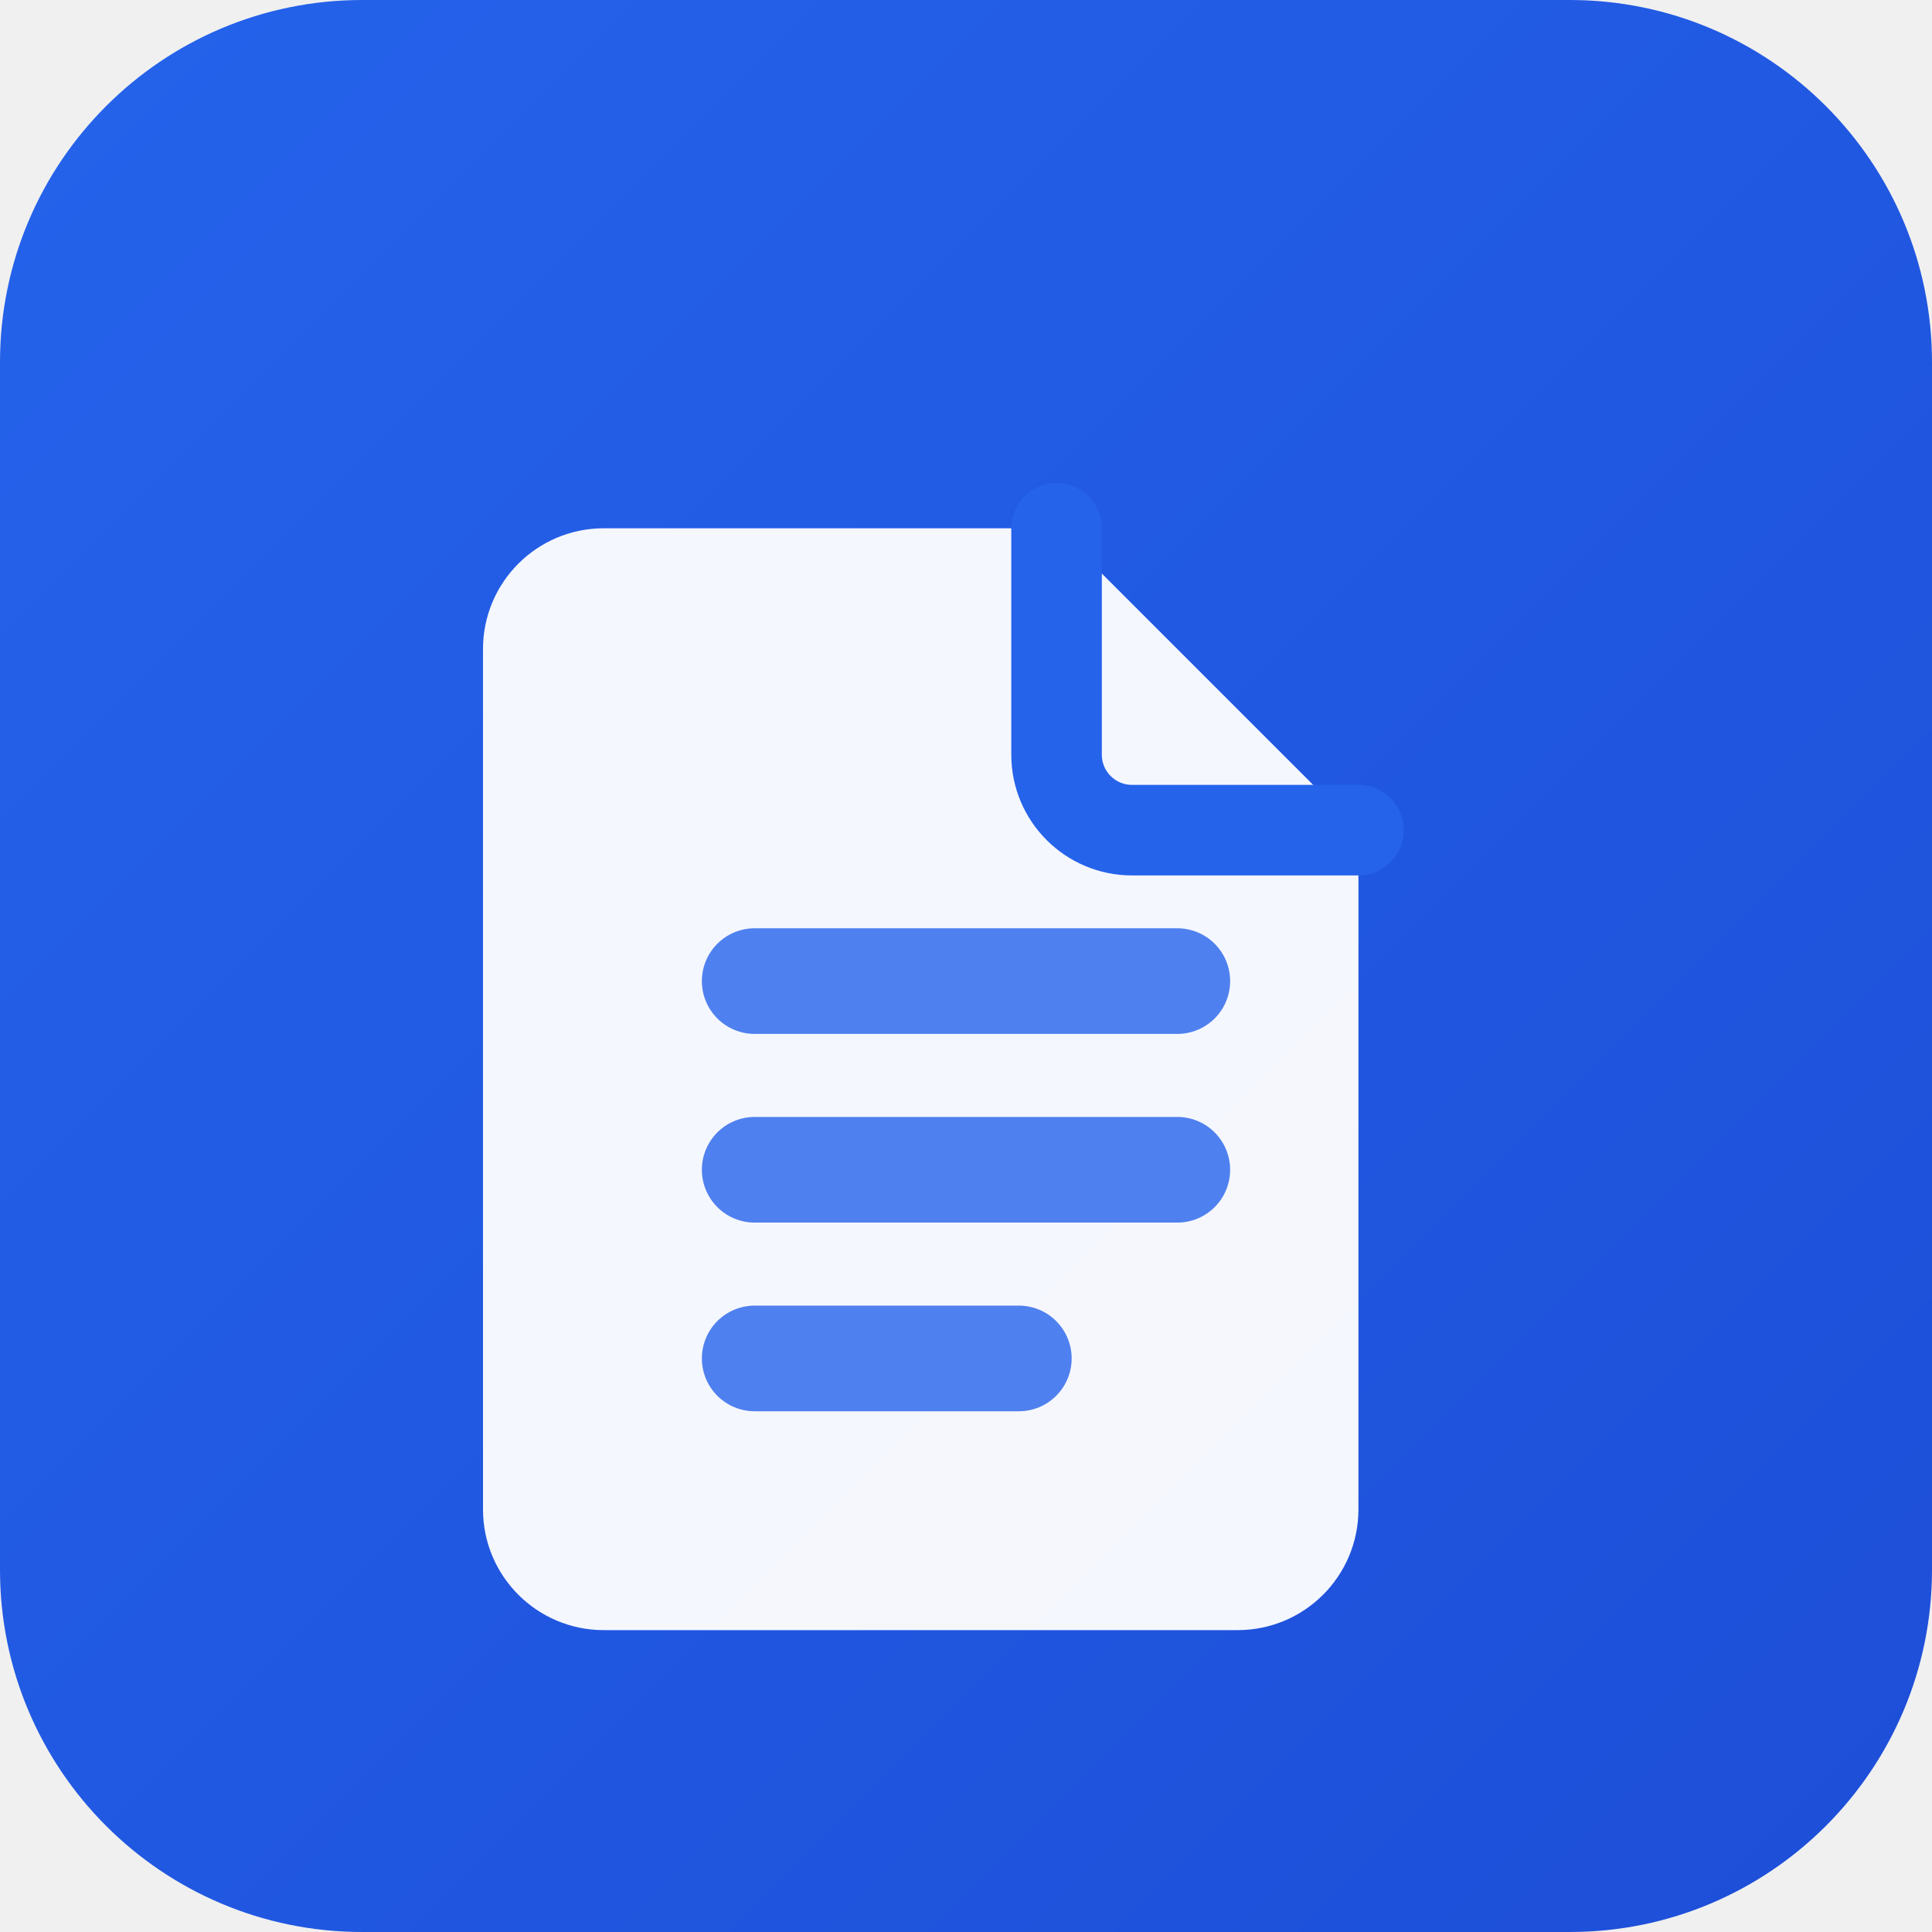
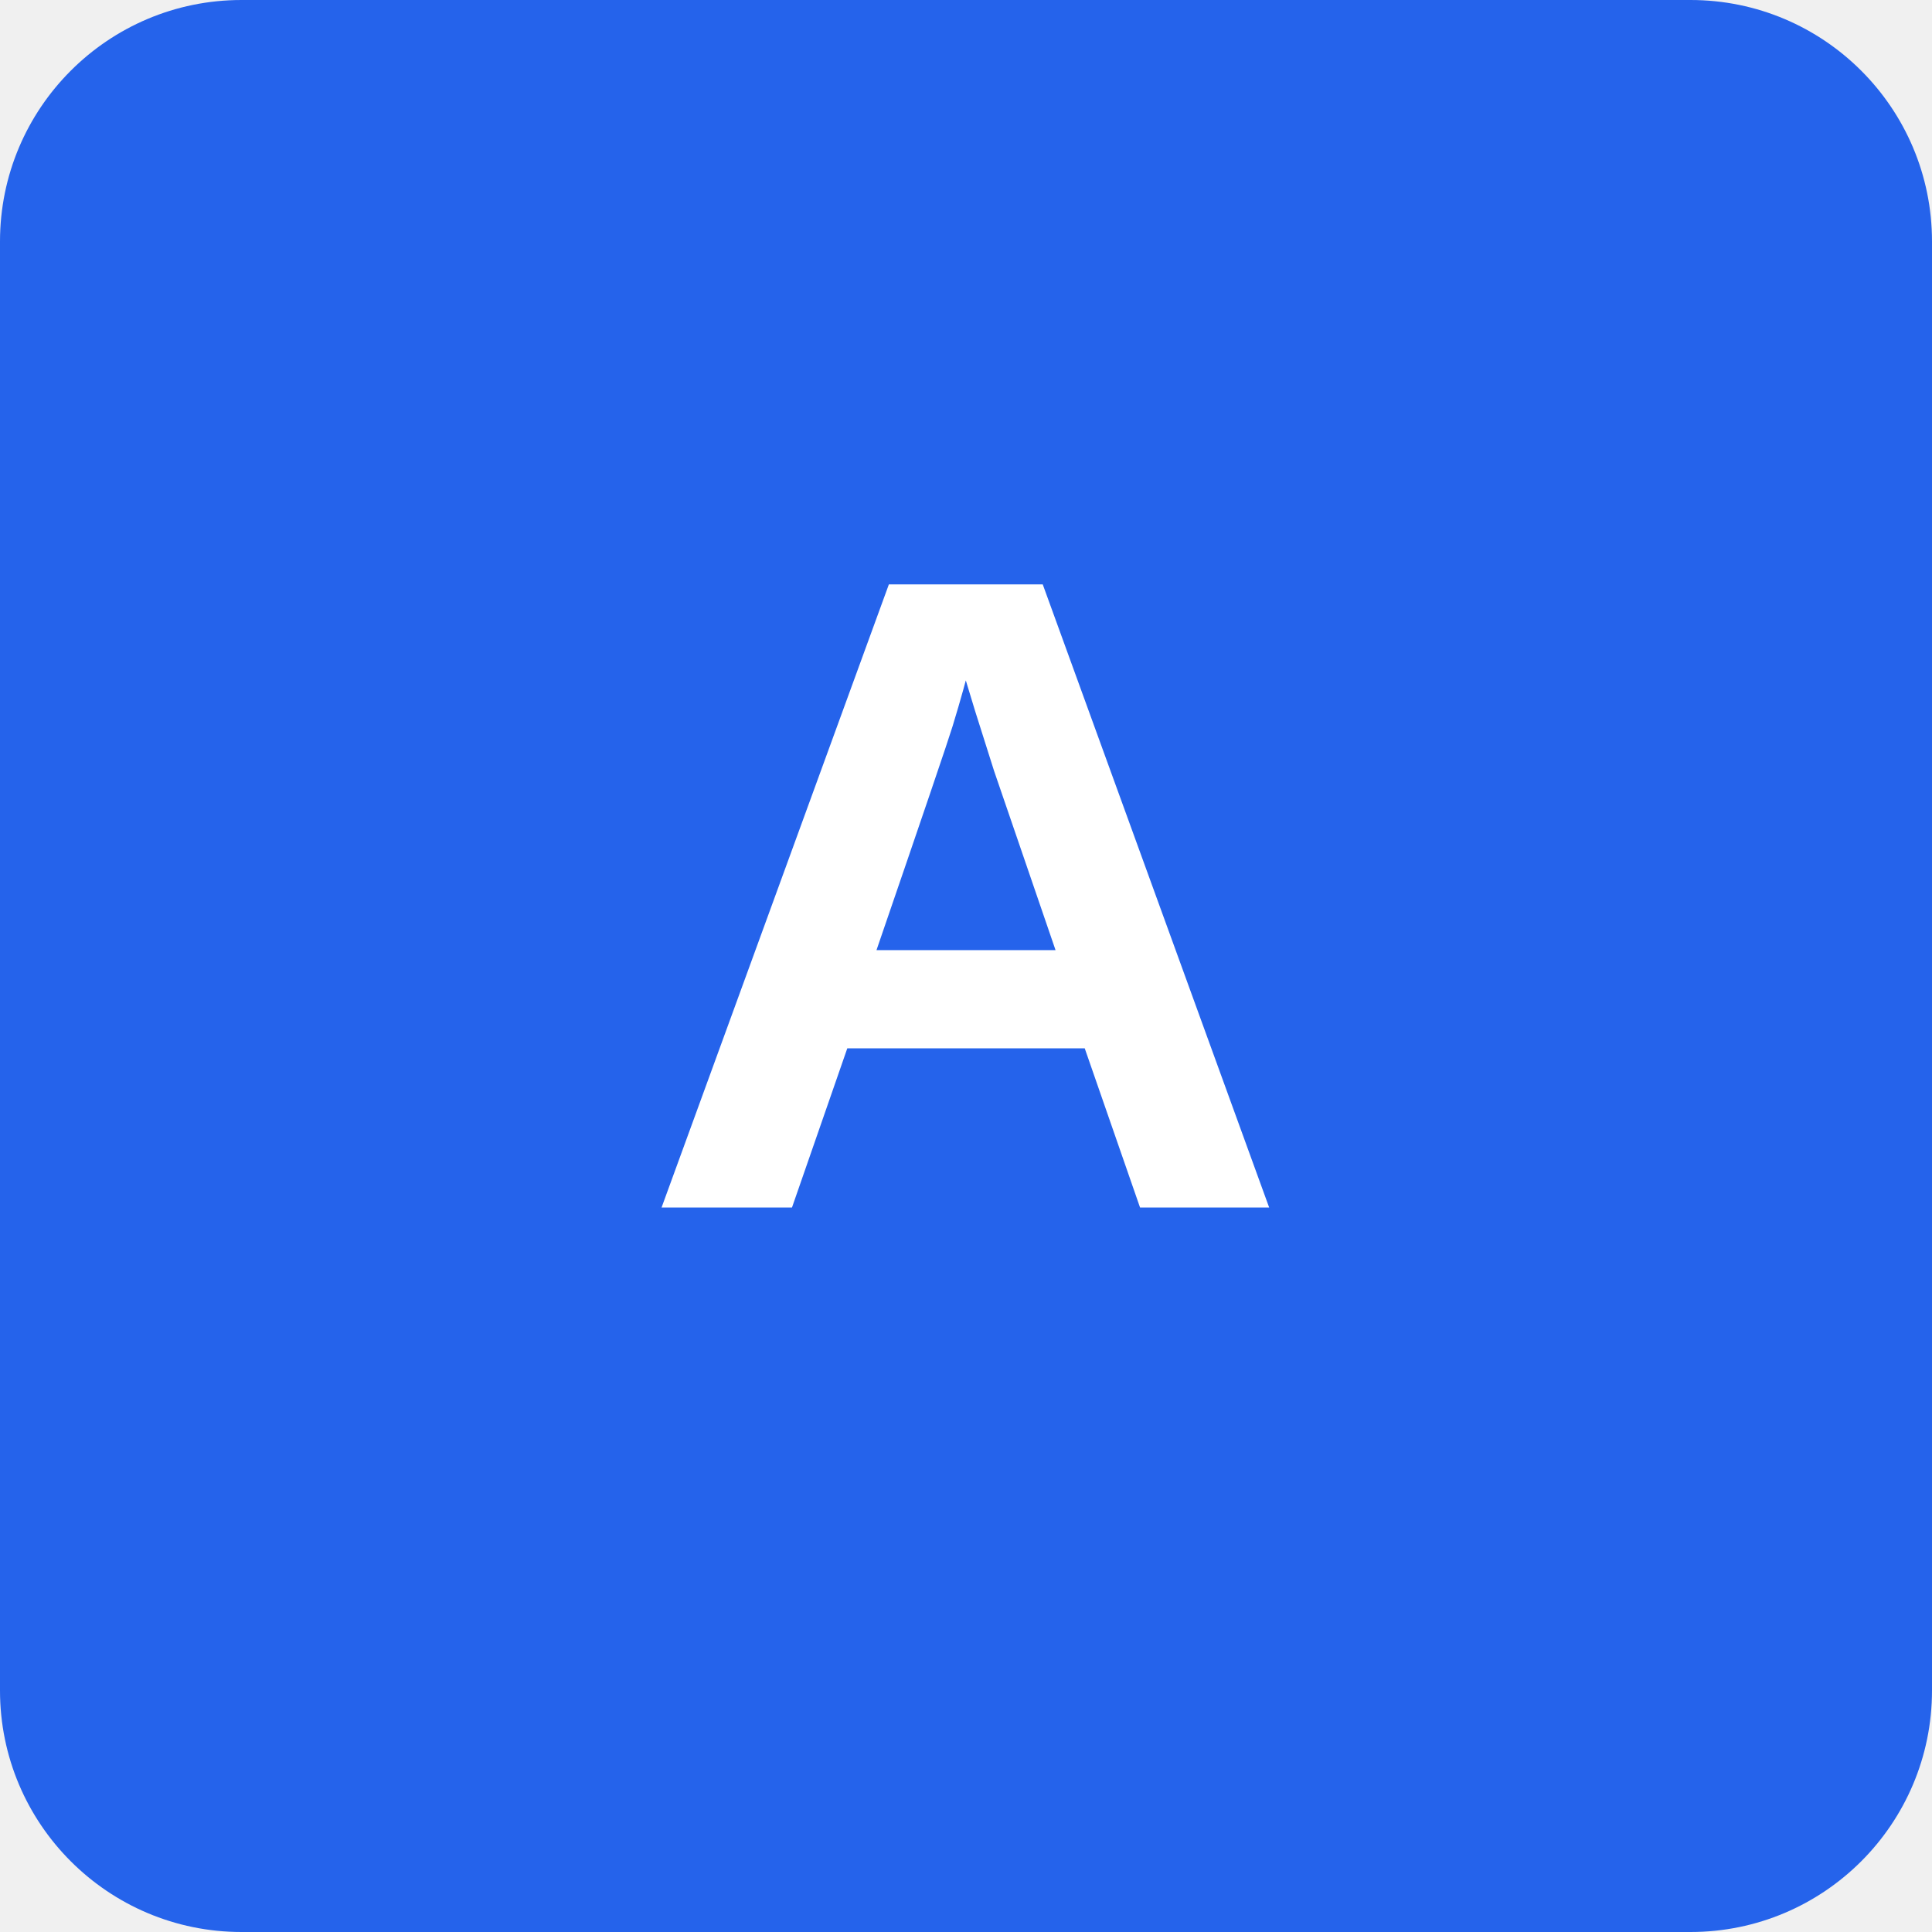
- <svg xmlns="http://www.w3.org/2000/svg" viewBox="0 0 512 512">
-   <defs>
-     <linearGradient id="grad512" x1="0%" y1="0%" x2="100%" y2="100%">
-       <stop offset="0%" style="stop-color:#2563eb;stop-opacity:1" />
-       <stop offset="100%" style="stop-color:#1d4ed8;stop-opacity:1" />
-     </linearGradient>
-   </defs>
-   <rect width="512" height="512" rx="96" fill="url(#grad512)" />
-   <path d="M160 140h120l80 80v180a32 32 0 01-32 32H160a32 32 0 01-32-32V172a32 32 0 0132-32z" fill="white" opacity="0.95" />
-   <path d="M280 140v60a20 20 0 0020 20h60" fill="none" stroke="#2563eb" stroke-width="24" stroke-linecap="round" stroke-linejoin="round" />
-   <path d="M200 260h112M200 310h112M200 360h70" stroke="#2563eb" stroke-width="28" stroke-linecap="round" opacity="0.8" />
+ <svg xmlns="http://www.w3.org/2000/svg" width="512" height="512" viewBox="0 0 512 512">
+   <rect width="512" height="512" rx="64" fill="#2563eb" />
+   <text x="256" y="320" font-family="Arial, sans-serif" font-size="240" font-weight="bold" fill="white" text-anchor="middle">A</text>
</svg>
